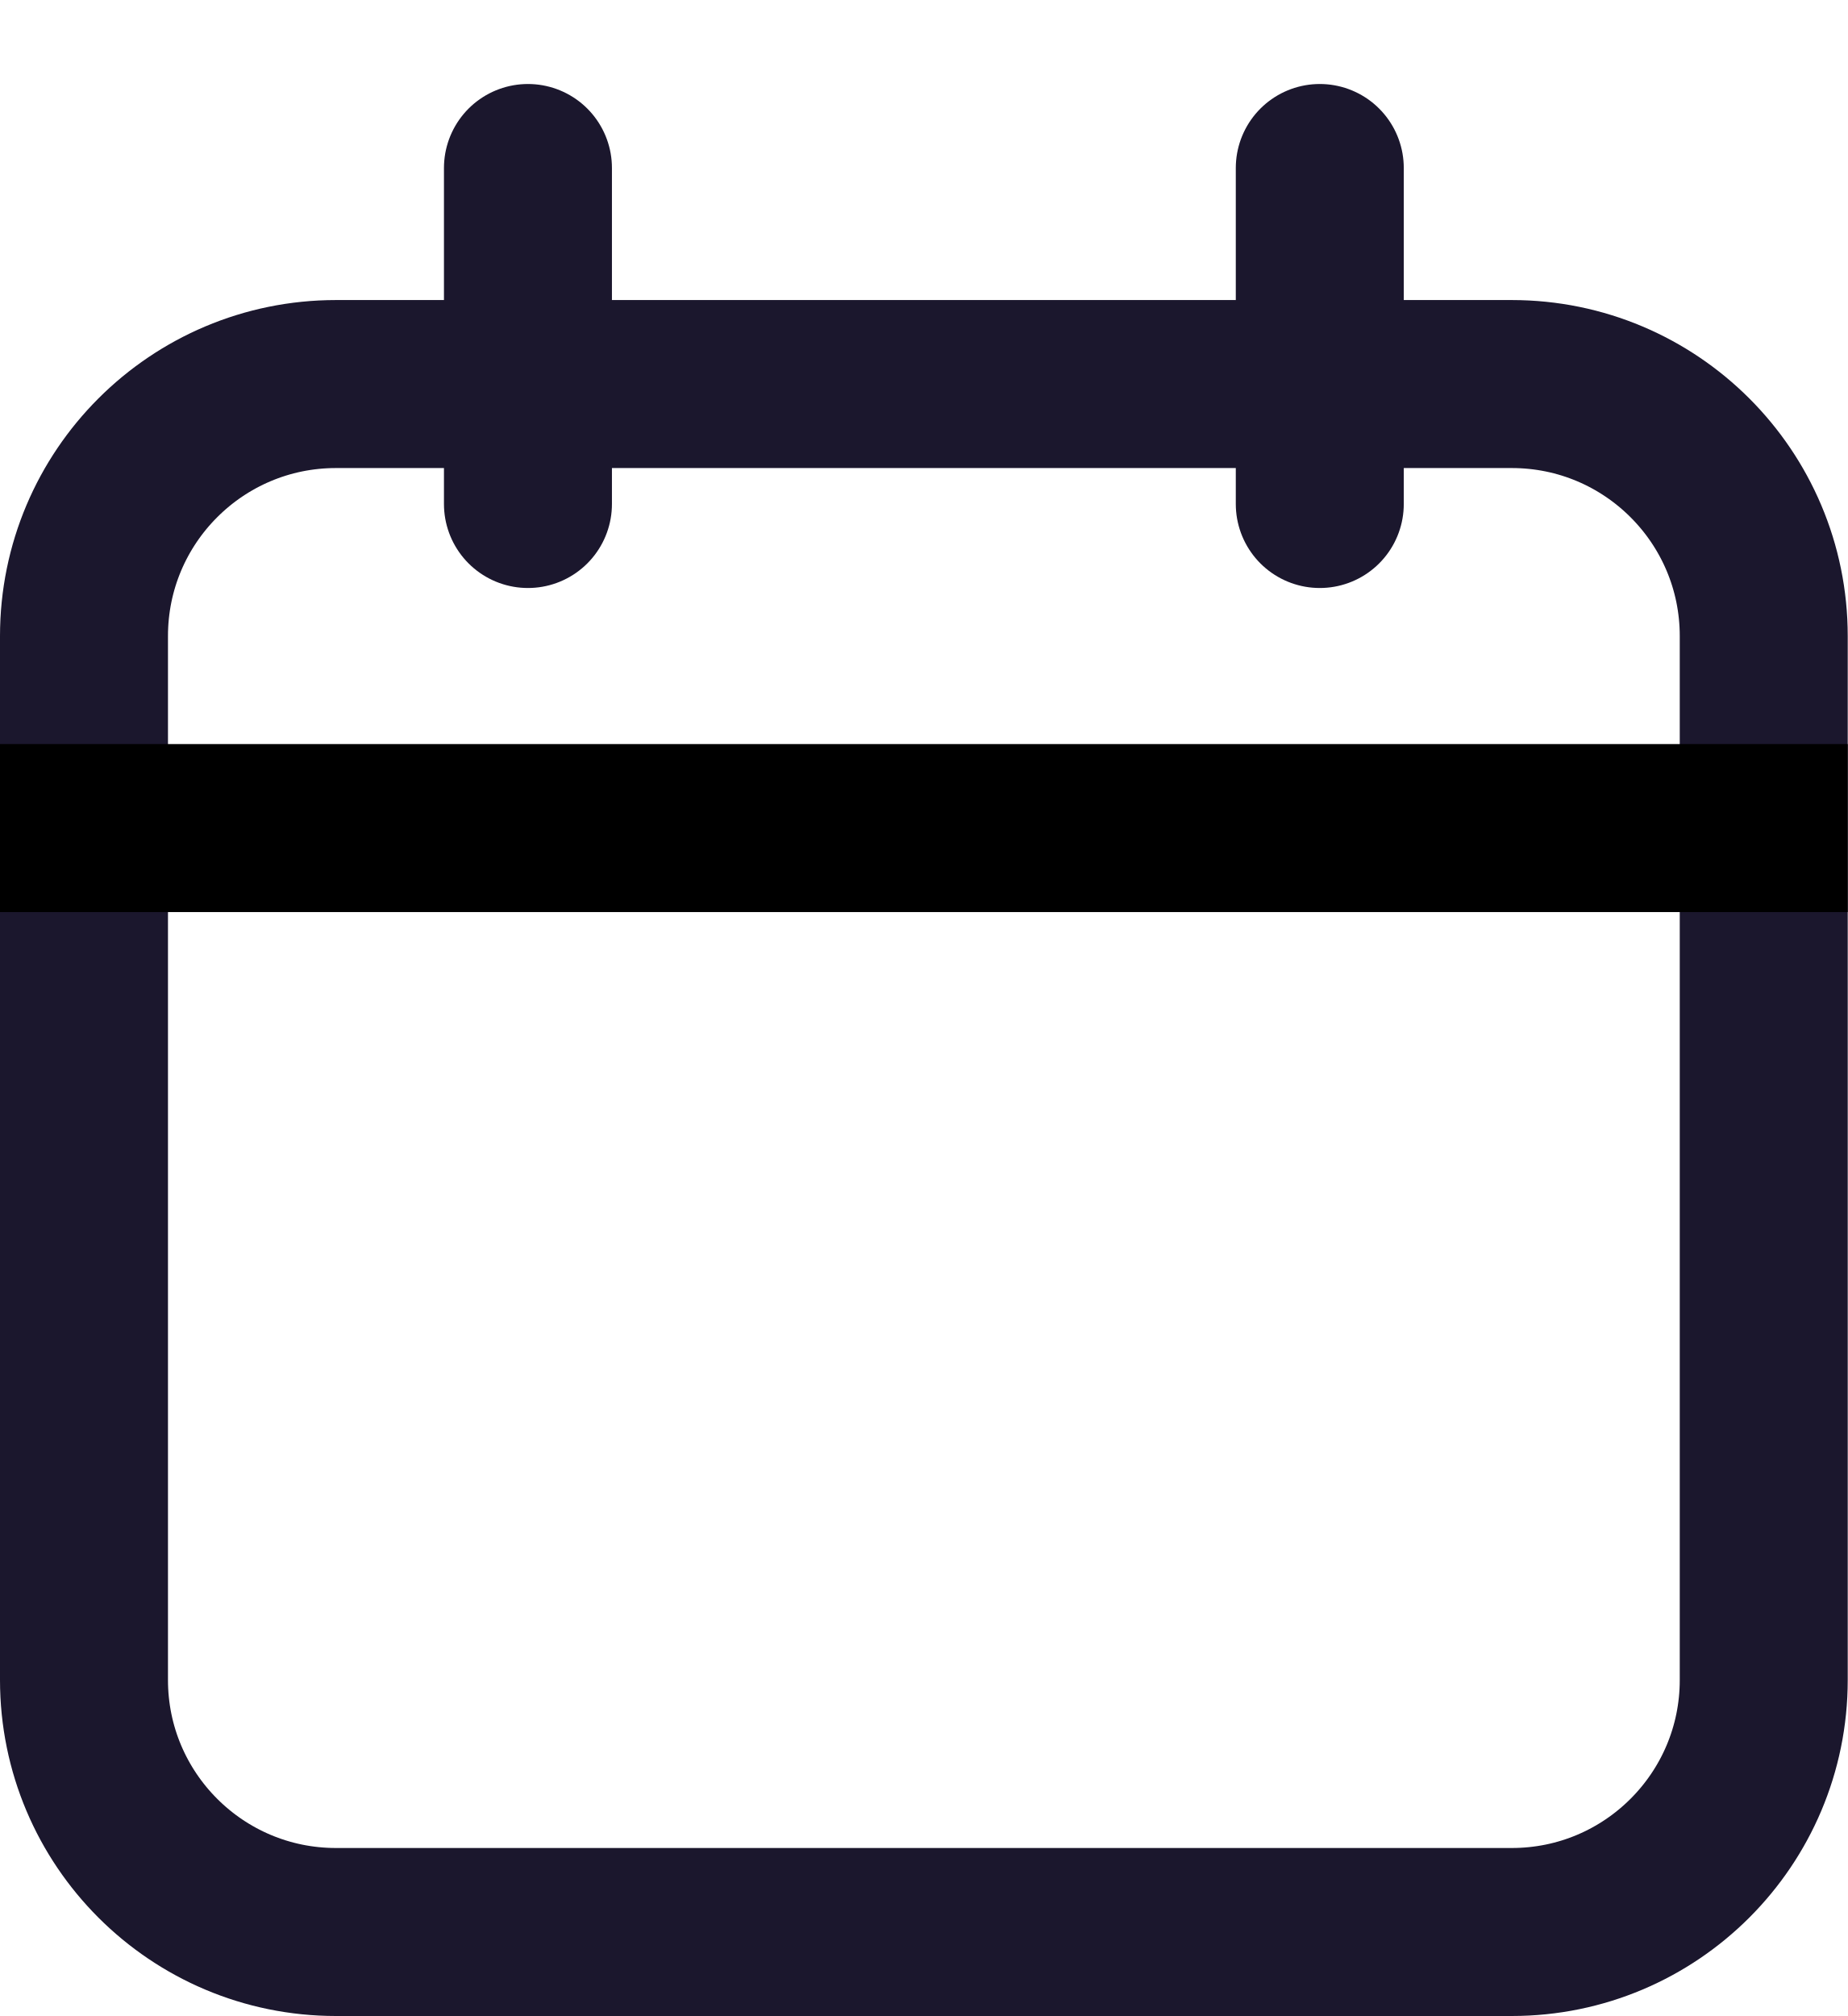
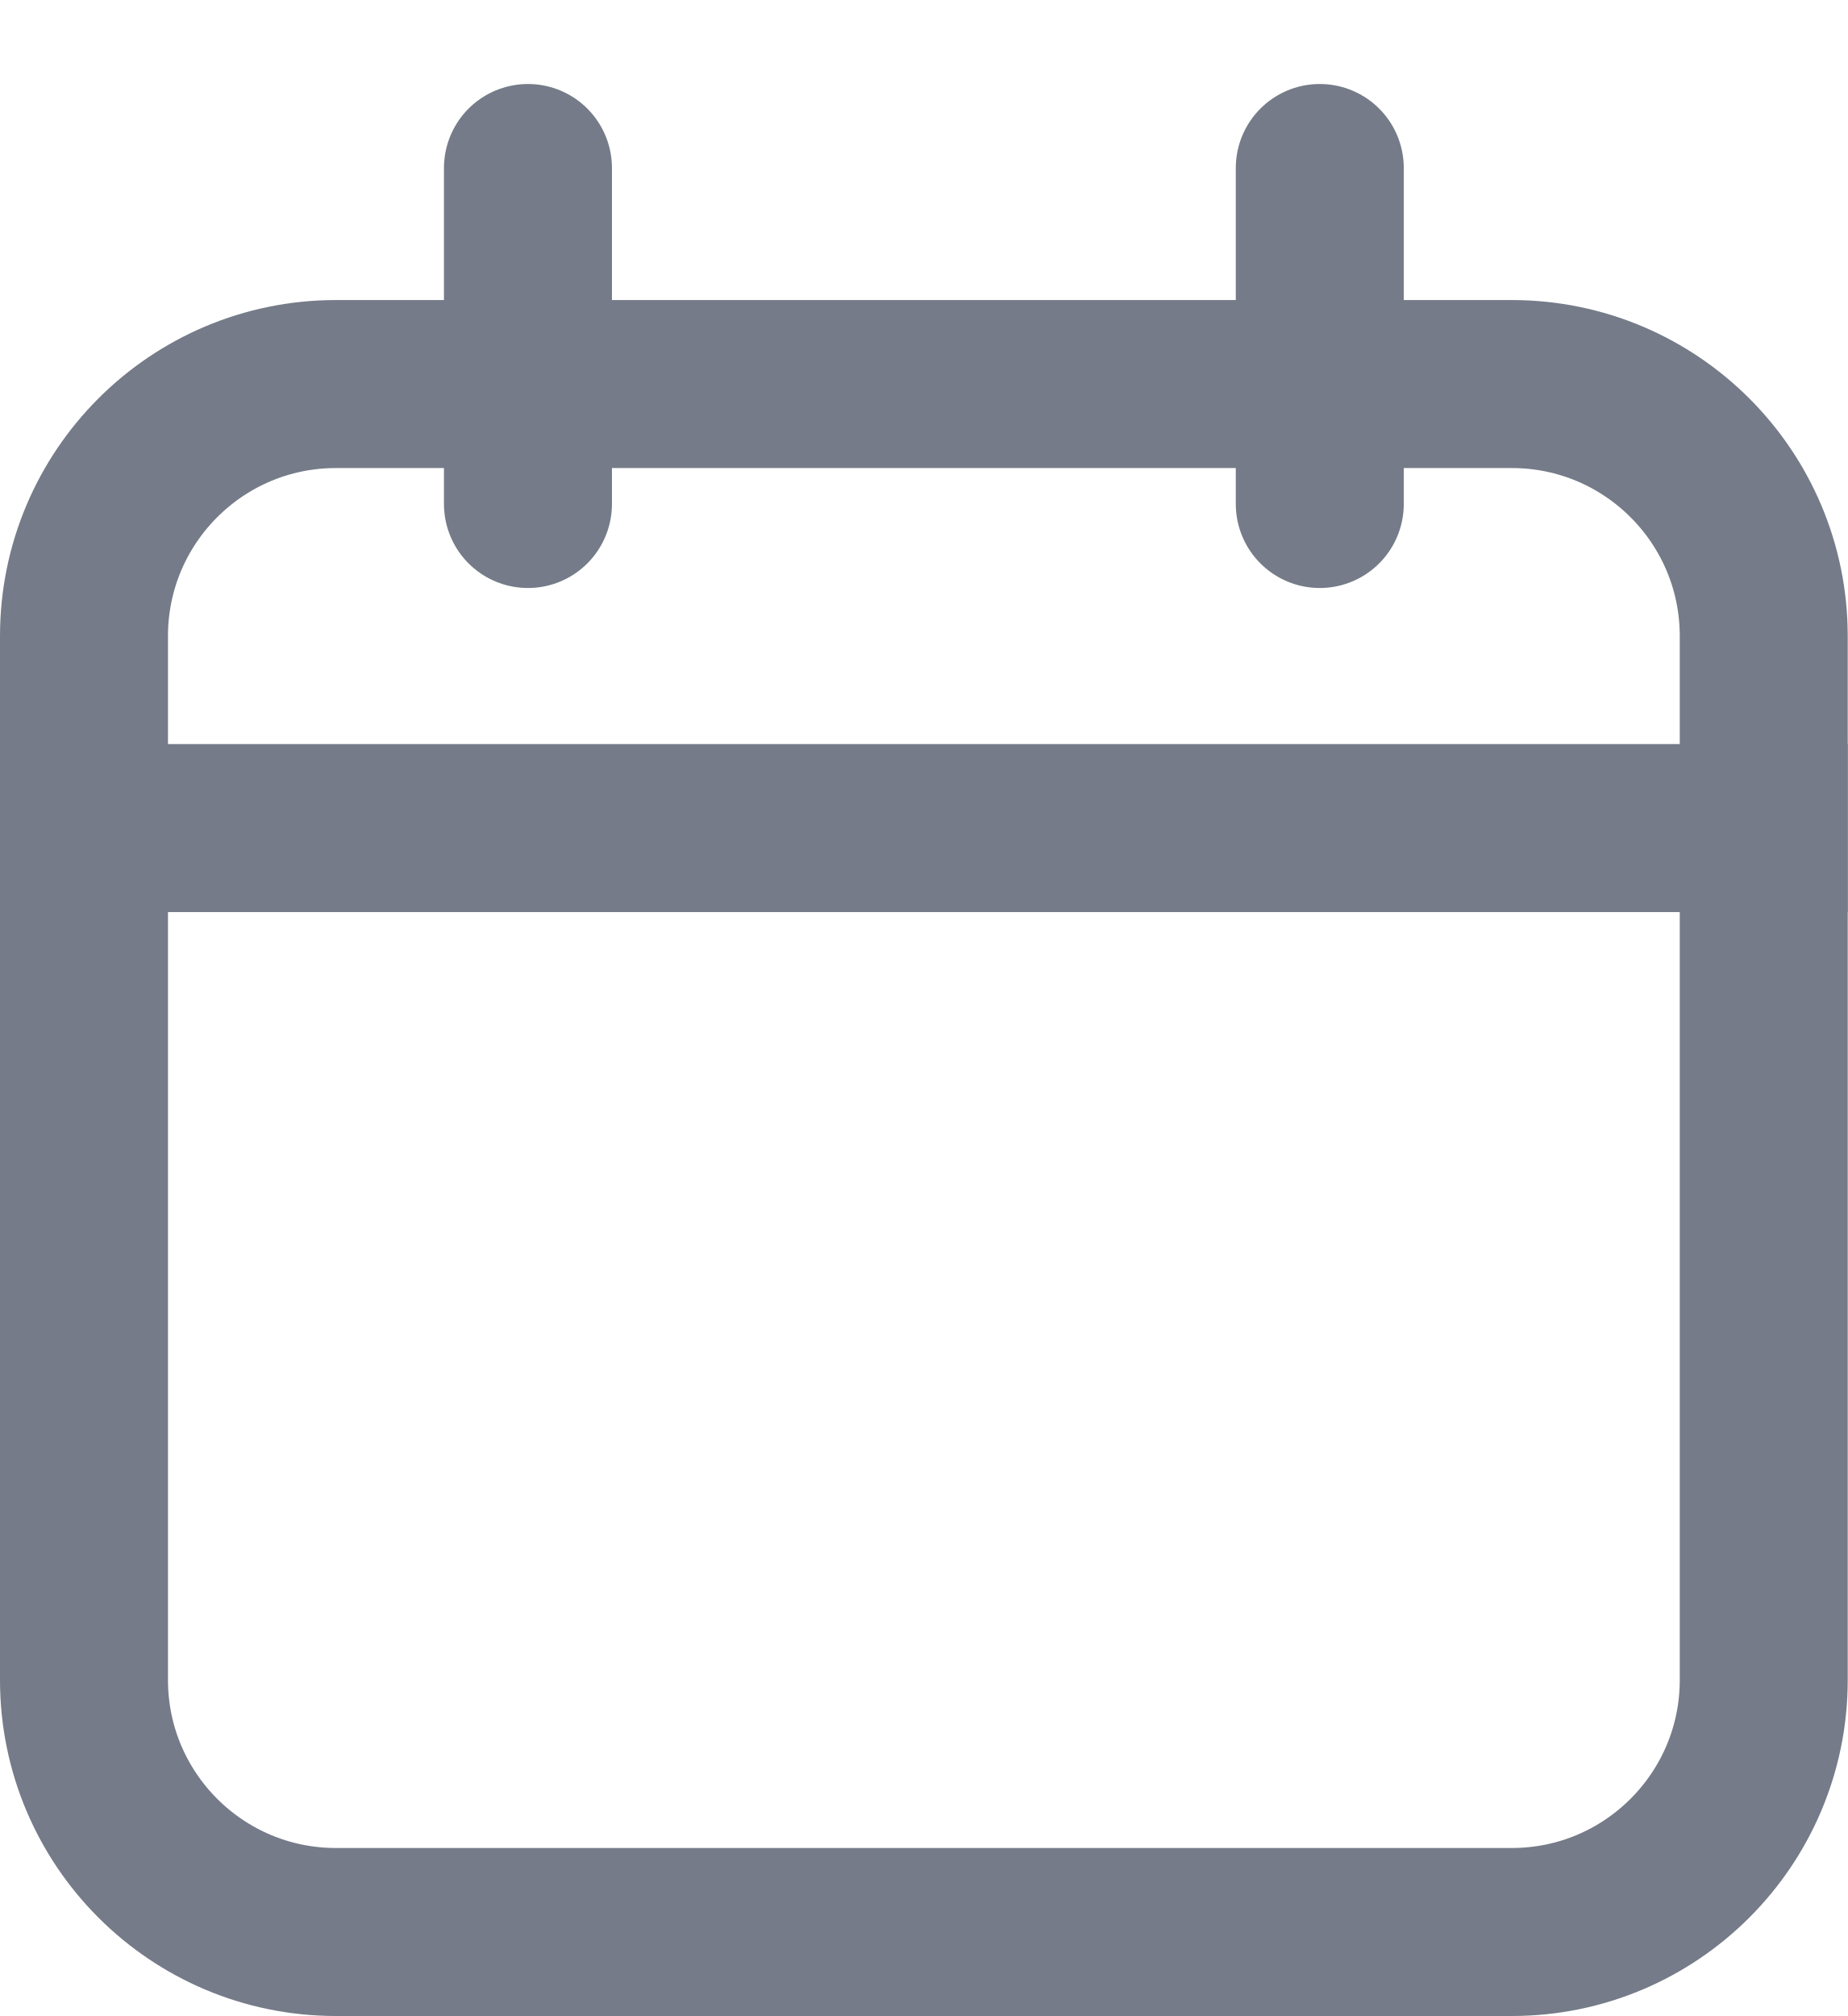
<svg xmlns="http://www.w3.org/2000/svg" width="11" height="12" viewBox="0 0 11 12" fill="none">
-   <rect x="0.5" y="2.286" width="10" height="9.214" rx="1.5" stroke="#1B172D" />
-   <path d="M0 4.929H11" stroke="black" />
-   <path d="M7.857 1L7.857 3" stroke="#1B172D" stroke-linecap="round" />
-   <path d="M3.143 1L3.143 3" stroke="#1B172D" stroke-linecap="round" />
+   <rect x="0.5" y="2.286" width="10" height="9.214" rx="1.5" stroke="#757B88" />
+   <path d="M0 4.929H11" stroke="#757B88" />
+   <path d="M7.857 1L7.857 3" stroke="#757B88" stroke-linecap="round" />
+   <path d="M3.143 1L3.143 3" stroke="#757B88" stroke-linecap="round" />
</svg>
